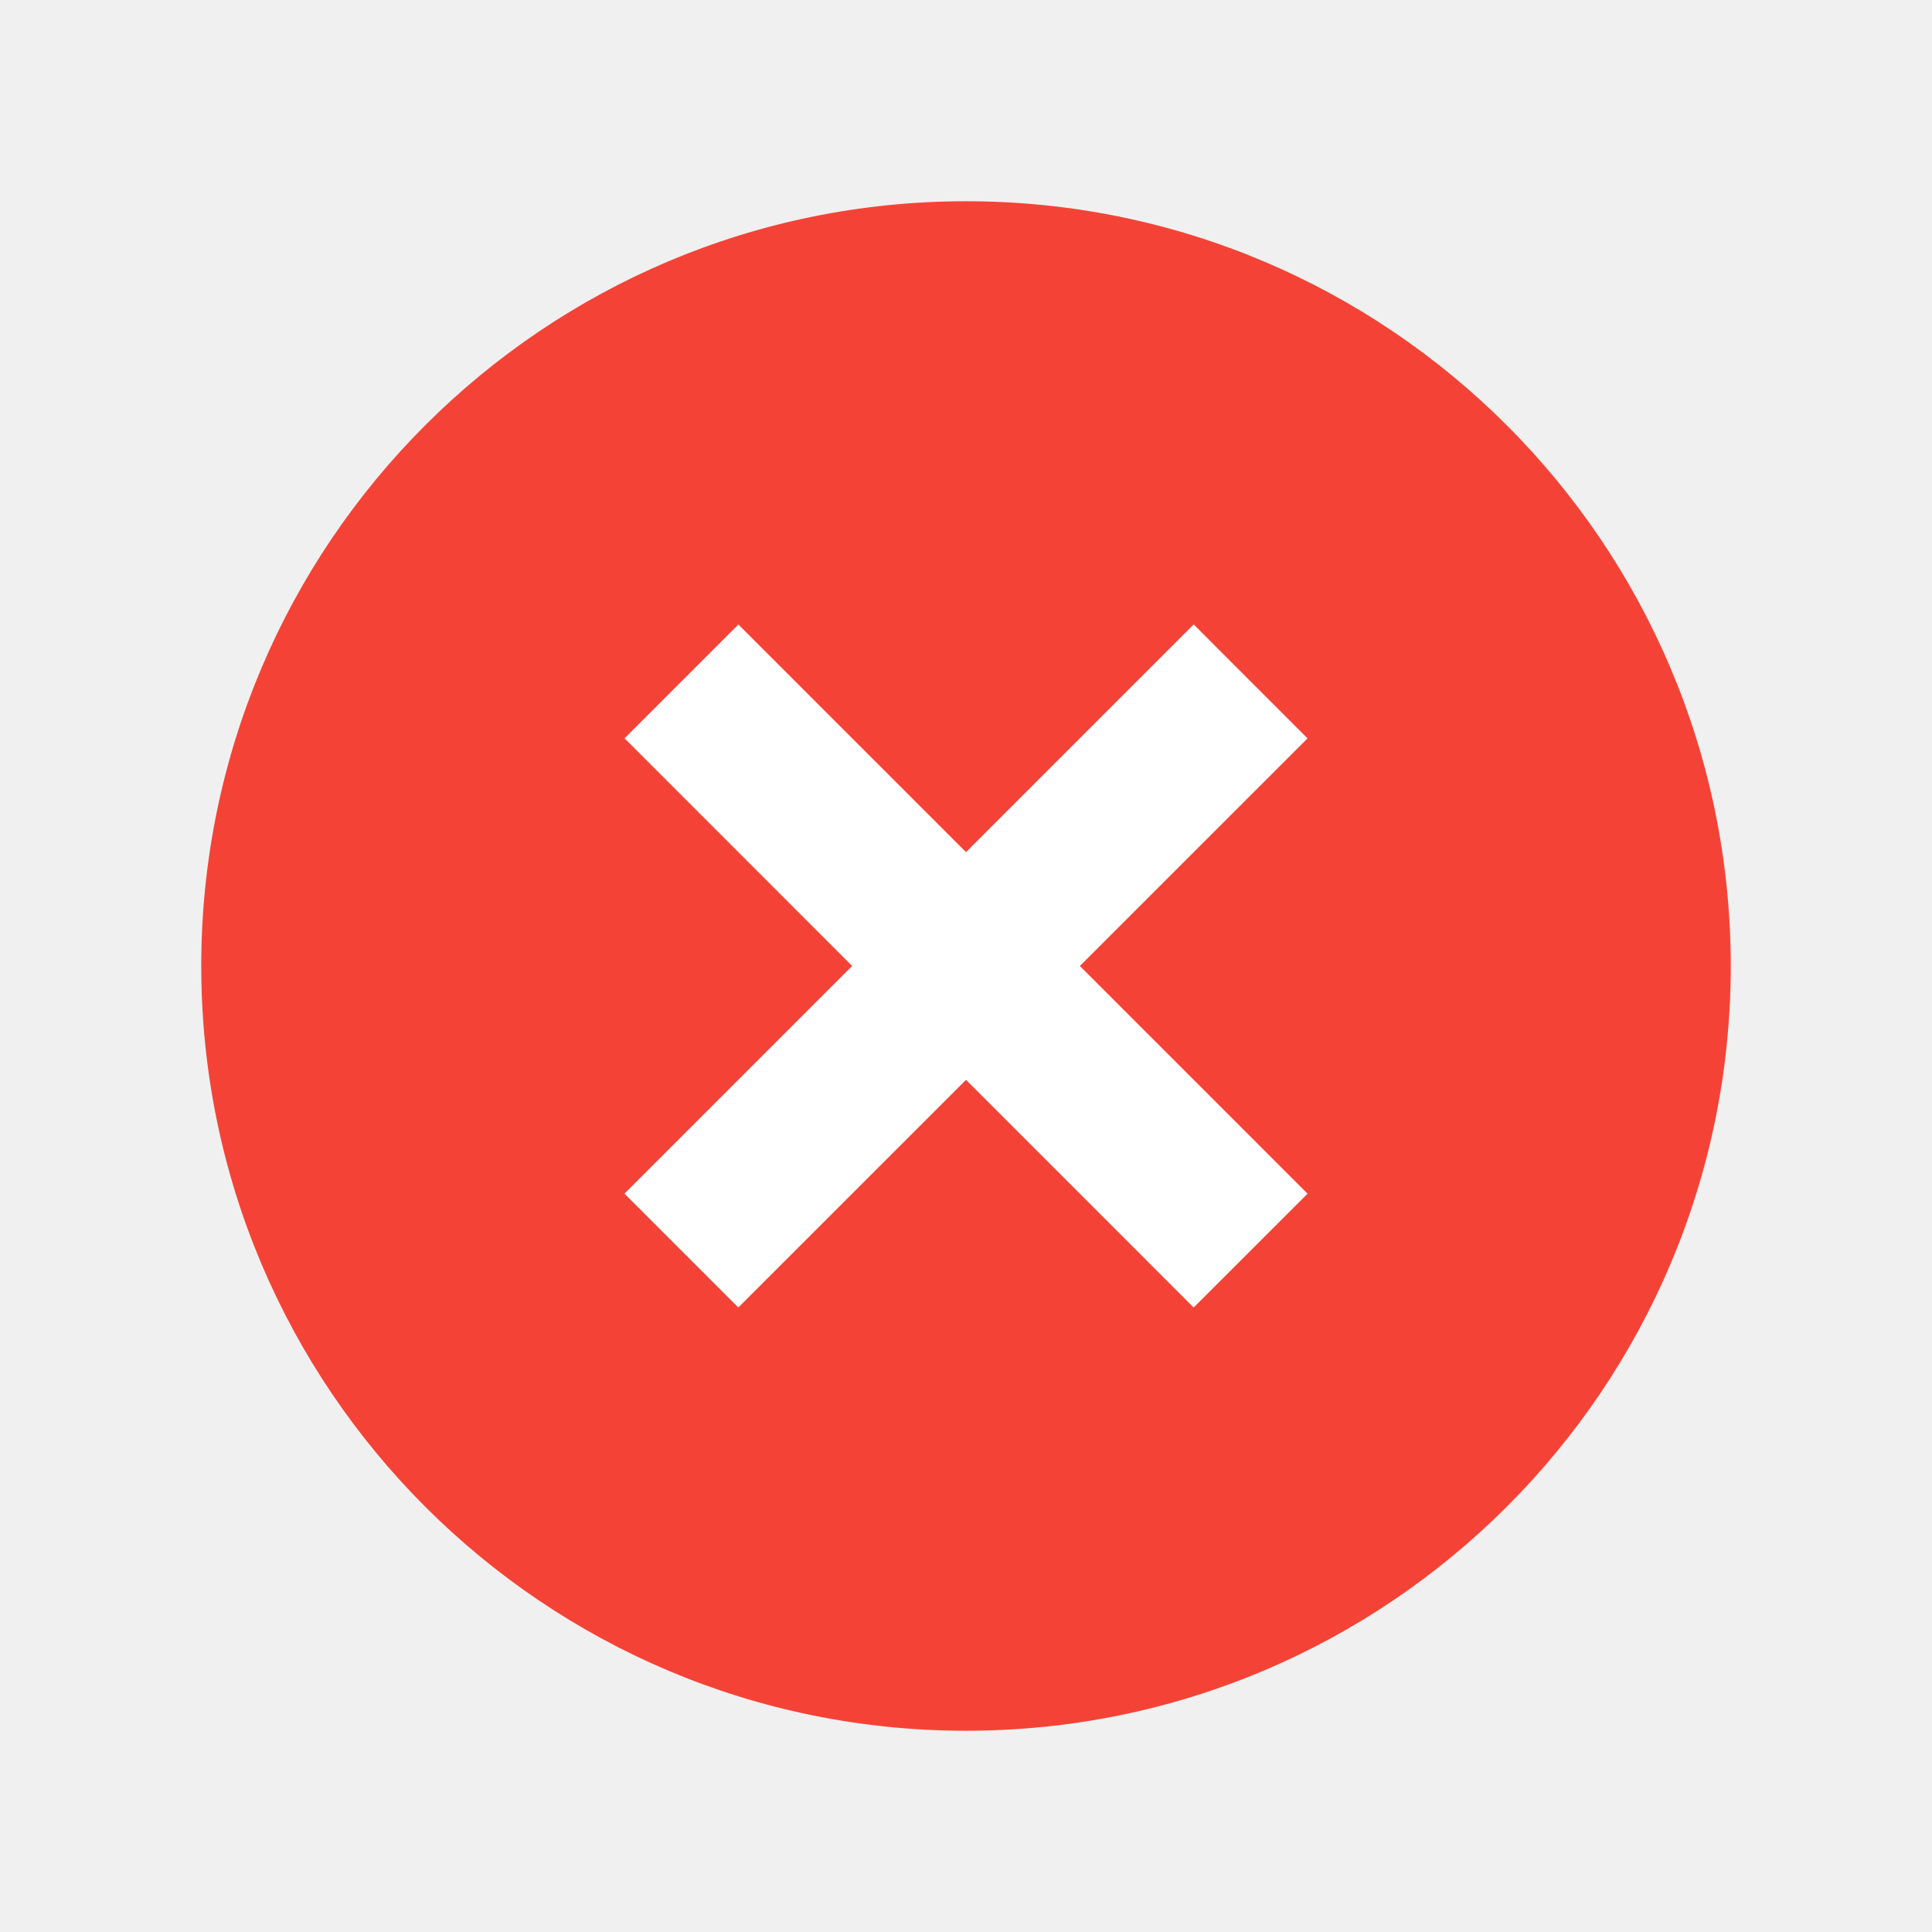
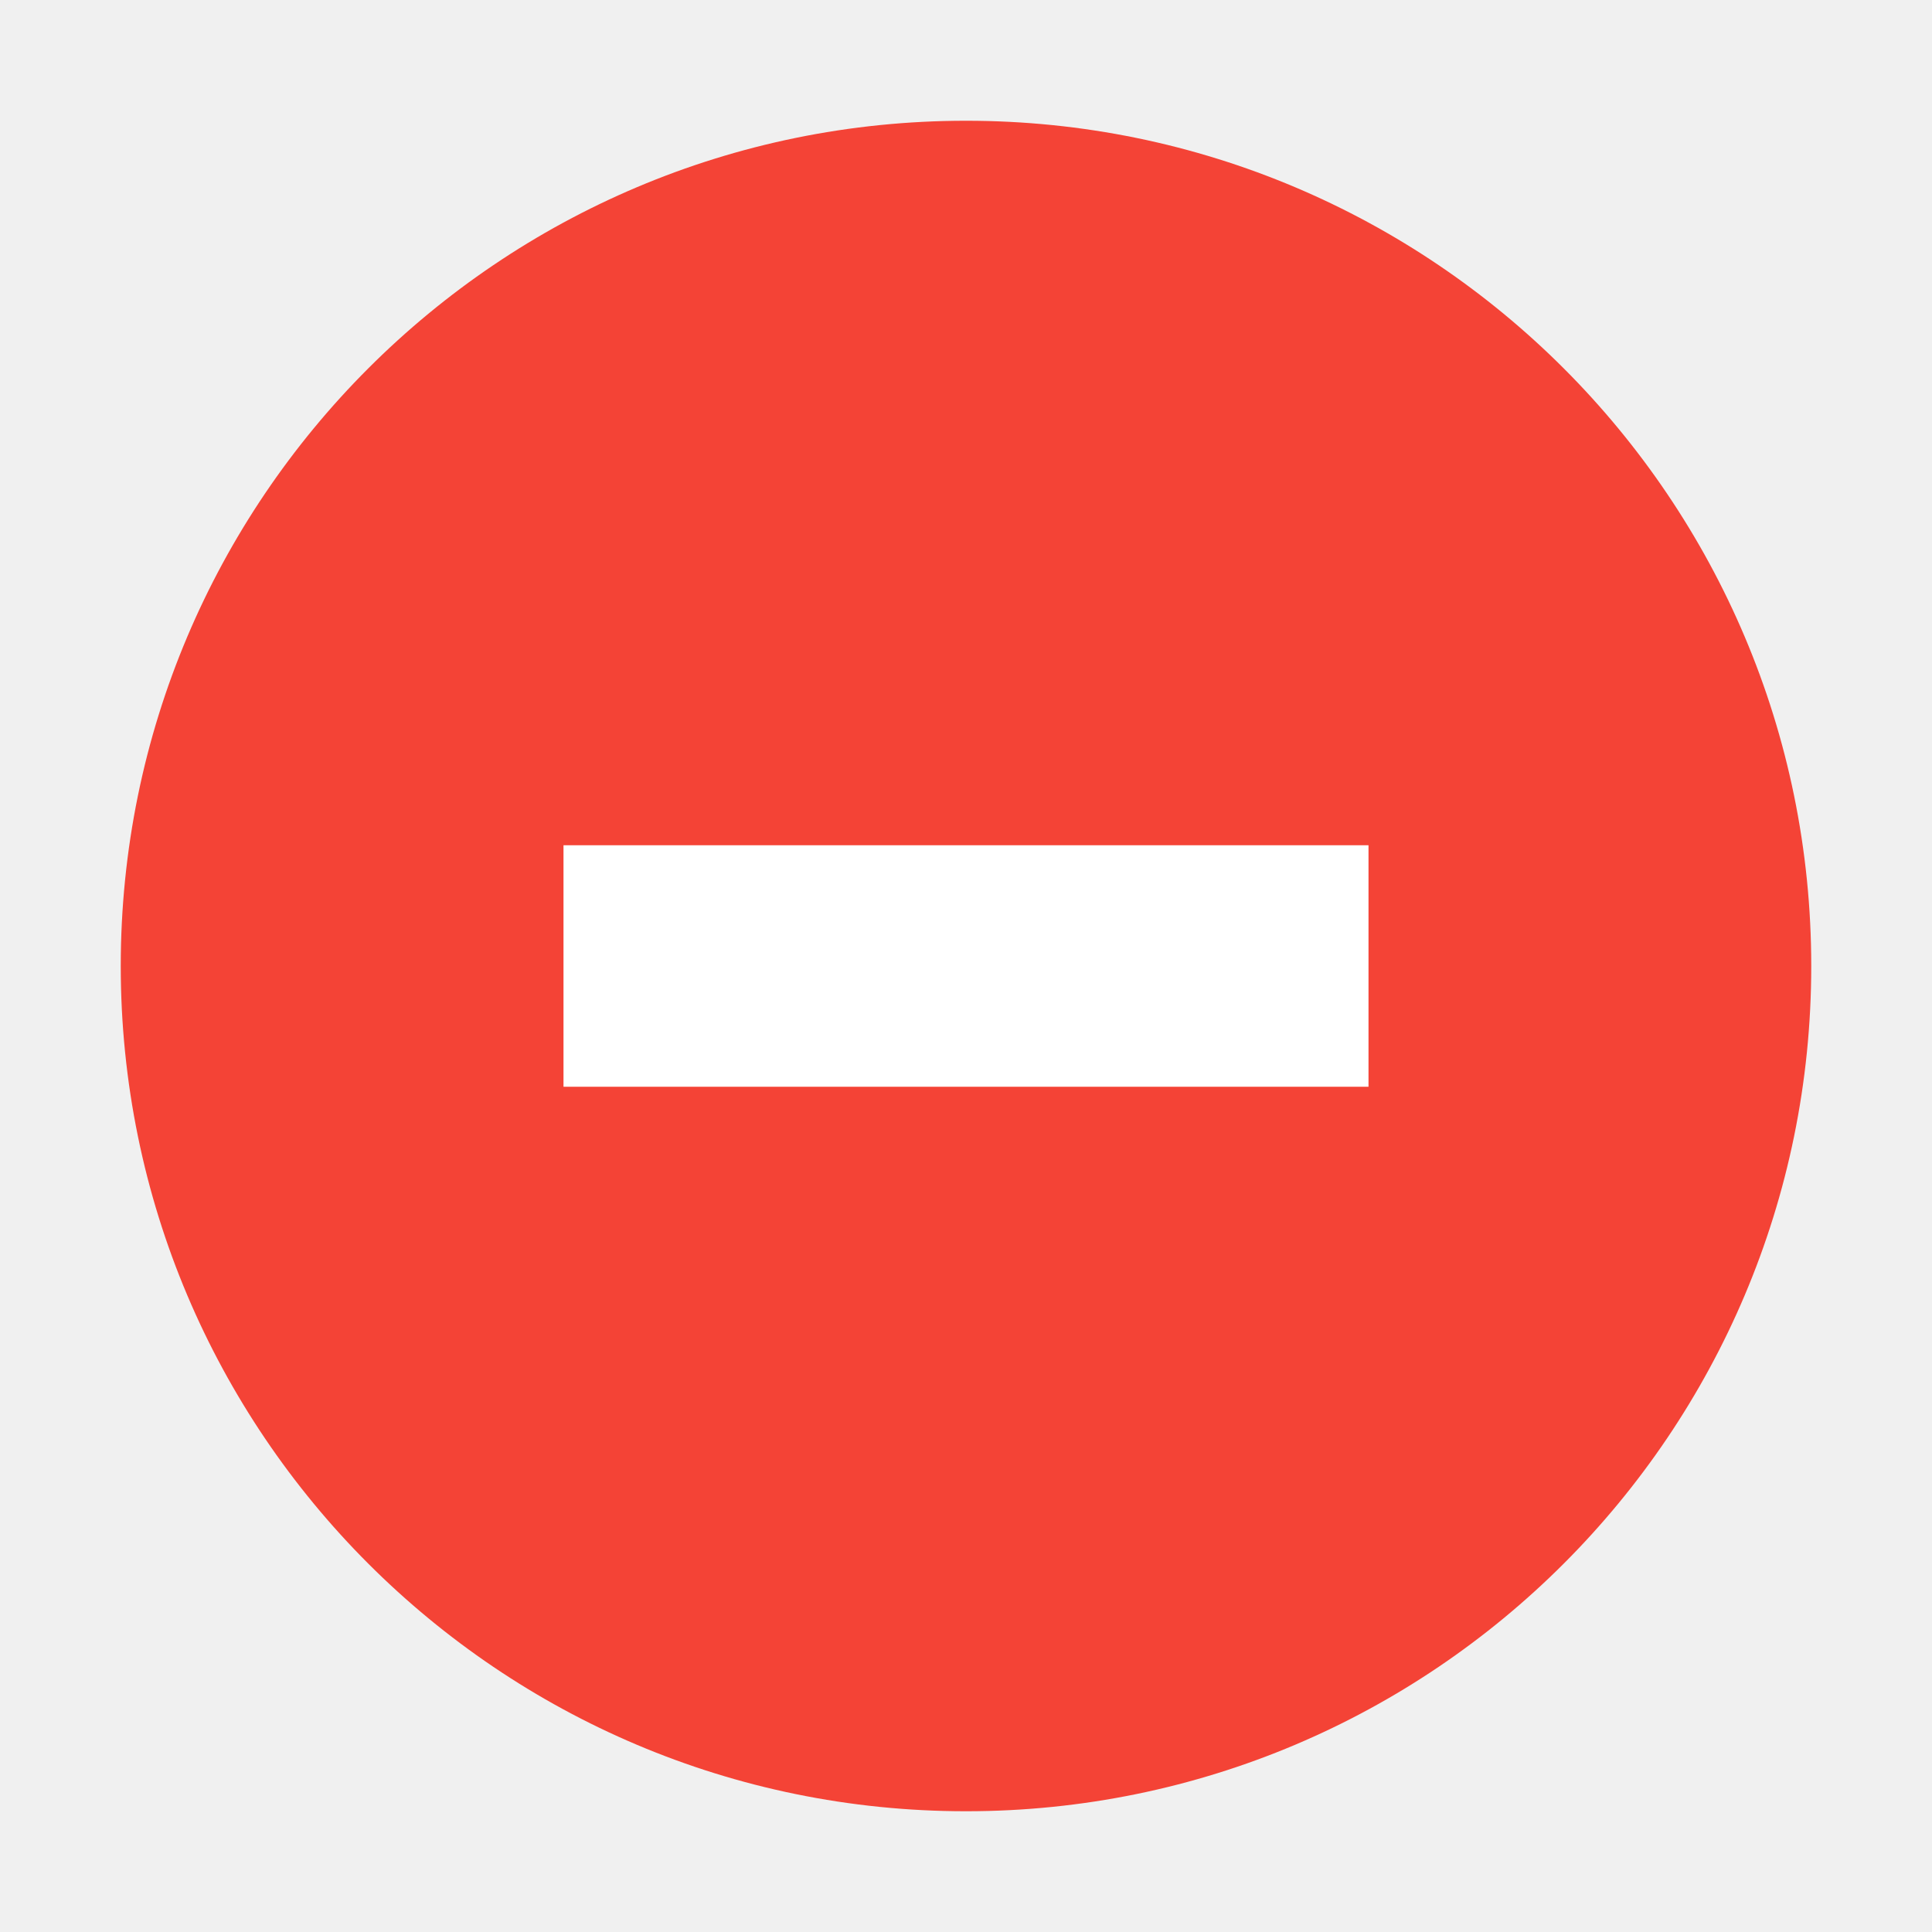
- <svg xmlns="http://www.w3.org/2000/svg" viewBox="0 0 48 48" width="48" height="48" fill="#fff">
-   <circle cx="24" cy="24" r="19" fill="#f44336" />
-   <path fill="#FFF" d="M29.657 15.514l2.828 2.83-14.142 14.14-2.828-2.828z" />
-   <path fill="#FFF" d="M32.486 29.657l-2.83 2.828-14.14-14.142 2.828-2.828z" />
+ <svg xmlns="http://www.w3.org/2000/svg" width="48" height="48" viewBox="0 0 48 48" fill="#fff">
+   <path fill="#F44336" d="M45 24c0 11.598-9.402 21-21 21S3 35.598 3 24 12.402 3 24 3s21 9.402 21 21" />
+   <path fill="#FFF" d="M14 21h20v6H14z" />
</svg>
